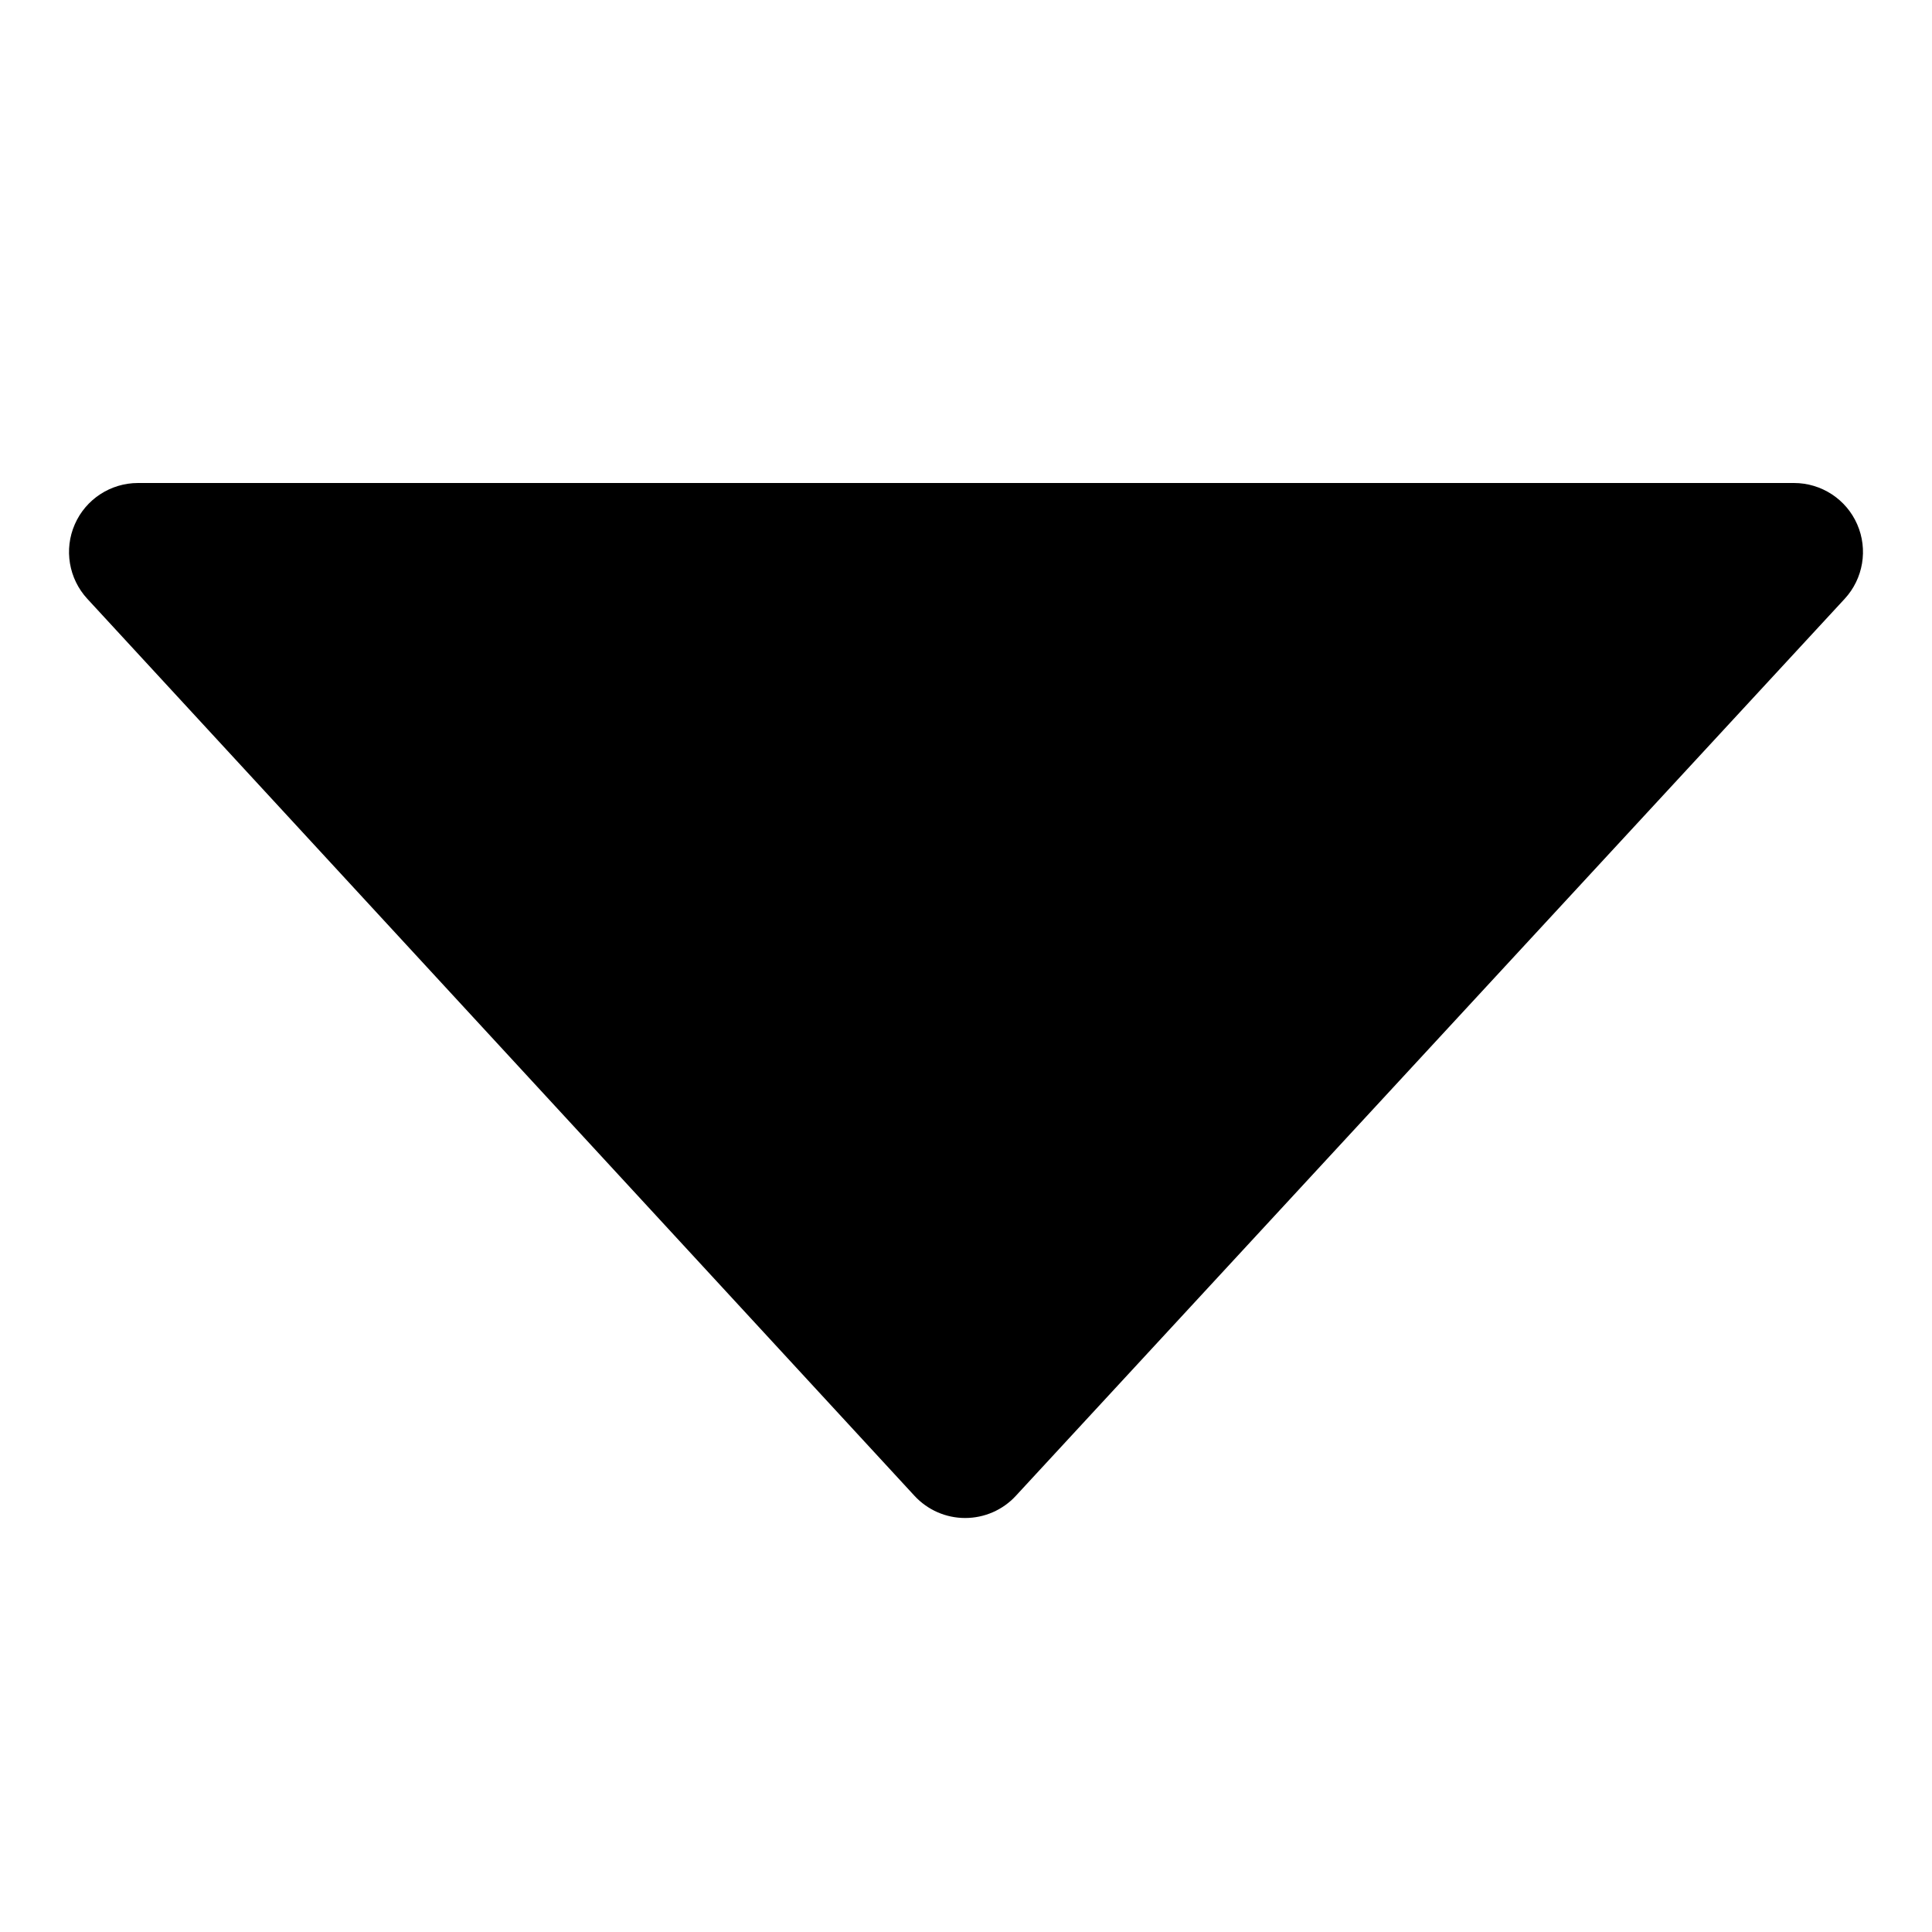
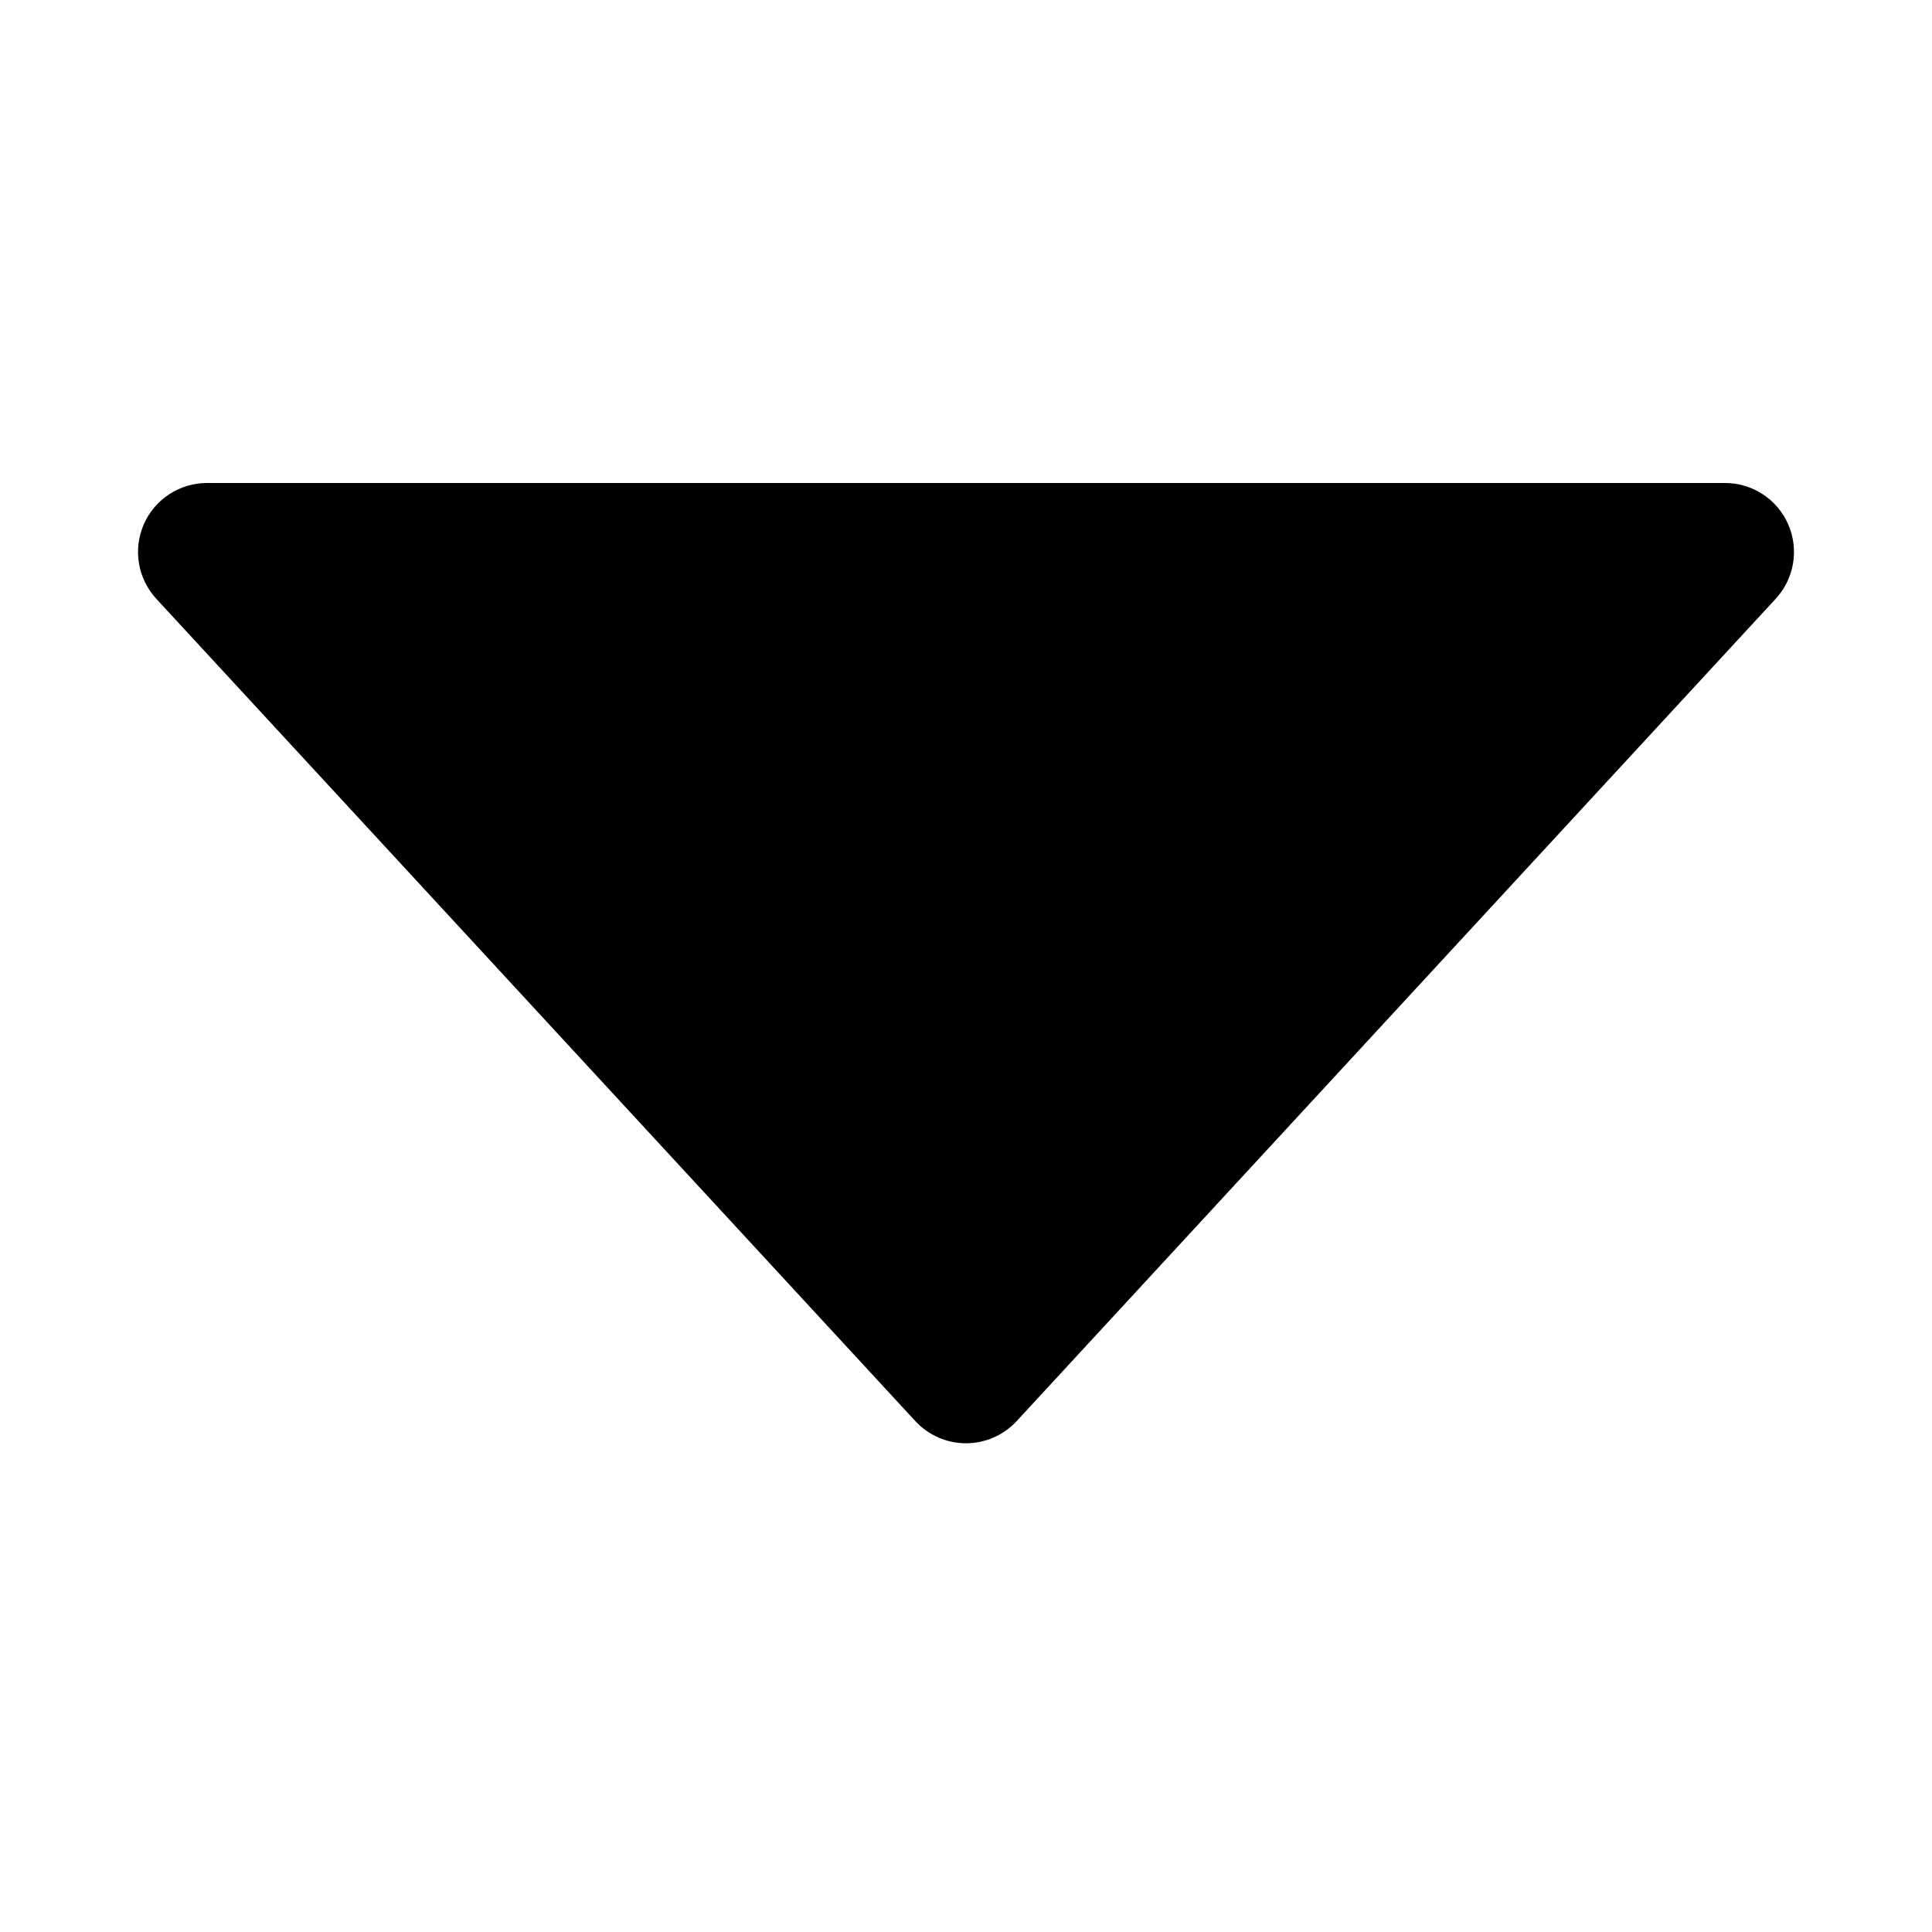
<svg xmlns="http://www.w3.org/2000/svg" width="28" height="28" viewBox="0 0 28 28" fill="none">
-   <path fill-rule="evenodd" clip-rule="evenodd" d="M26.734 8.679C27.004 8.387 27.075 7.963 26.916 7.599C26.757 7.235 26.397 7 26 7H2C1.603 7 1.243 7.235 1.084 7.599C0.925 7.962 0.996 8.386 1.265 8.678L13.253 21.678C13.442 21.883 13.708 22 13.987 22C14.267 22 14.533 21.884 14.722 21.679L26.734 8.679Z" fill="black" />
+   <path fill-rule="evenodd" clip-rule="evenodd" d="M13.265 20.595C13.454 20.8 13.721 20.917 14 20.917C14.279 20.917 14.546 20.8 14.735 20.595L25.735 8.678C26.004 8.386 26.075 7.963 25.916 7.599C25.757 7.235 25.397 7 25 7H3C2.603 7 2.243 7.235 2.084 7.599C1.925 7.963 1.996 8.386 2.265 8.678L13.265 20.595Z" fill="black" />
</svg>
